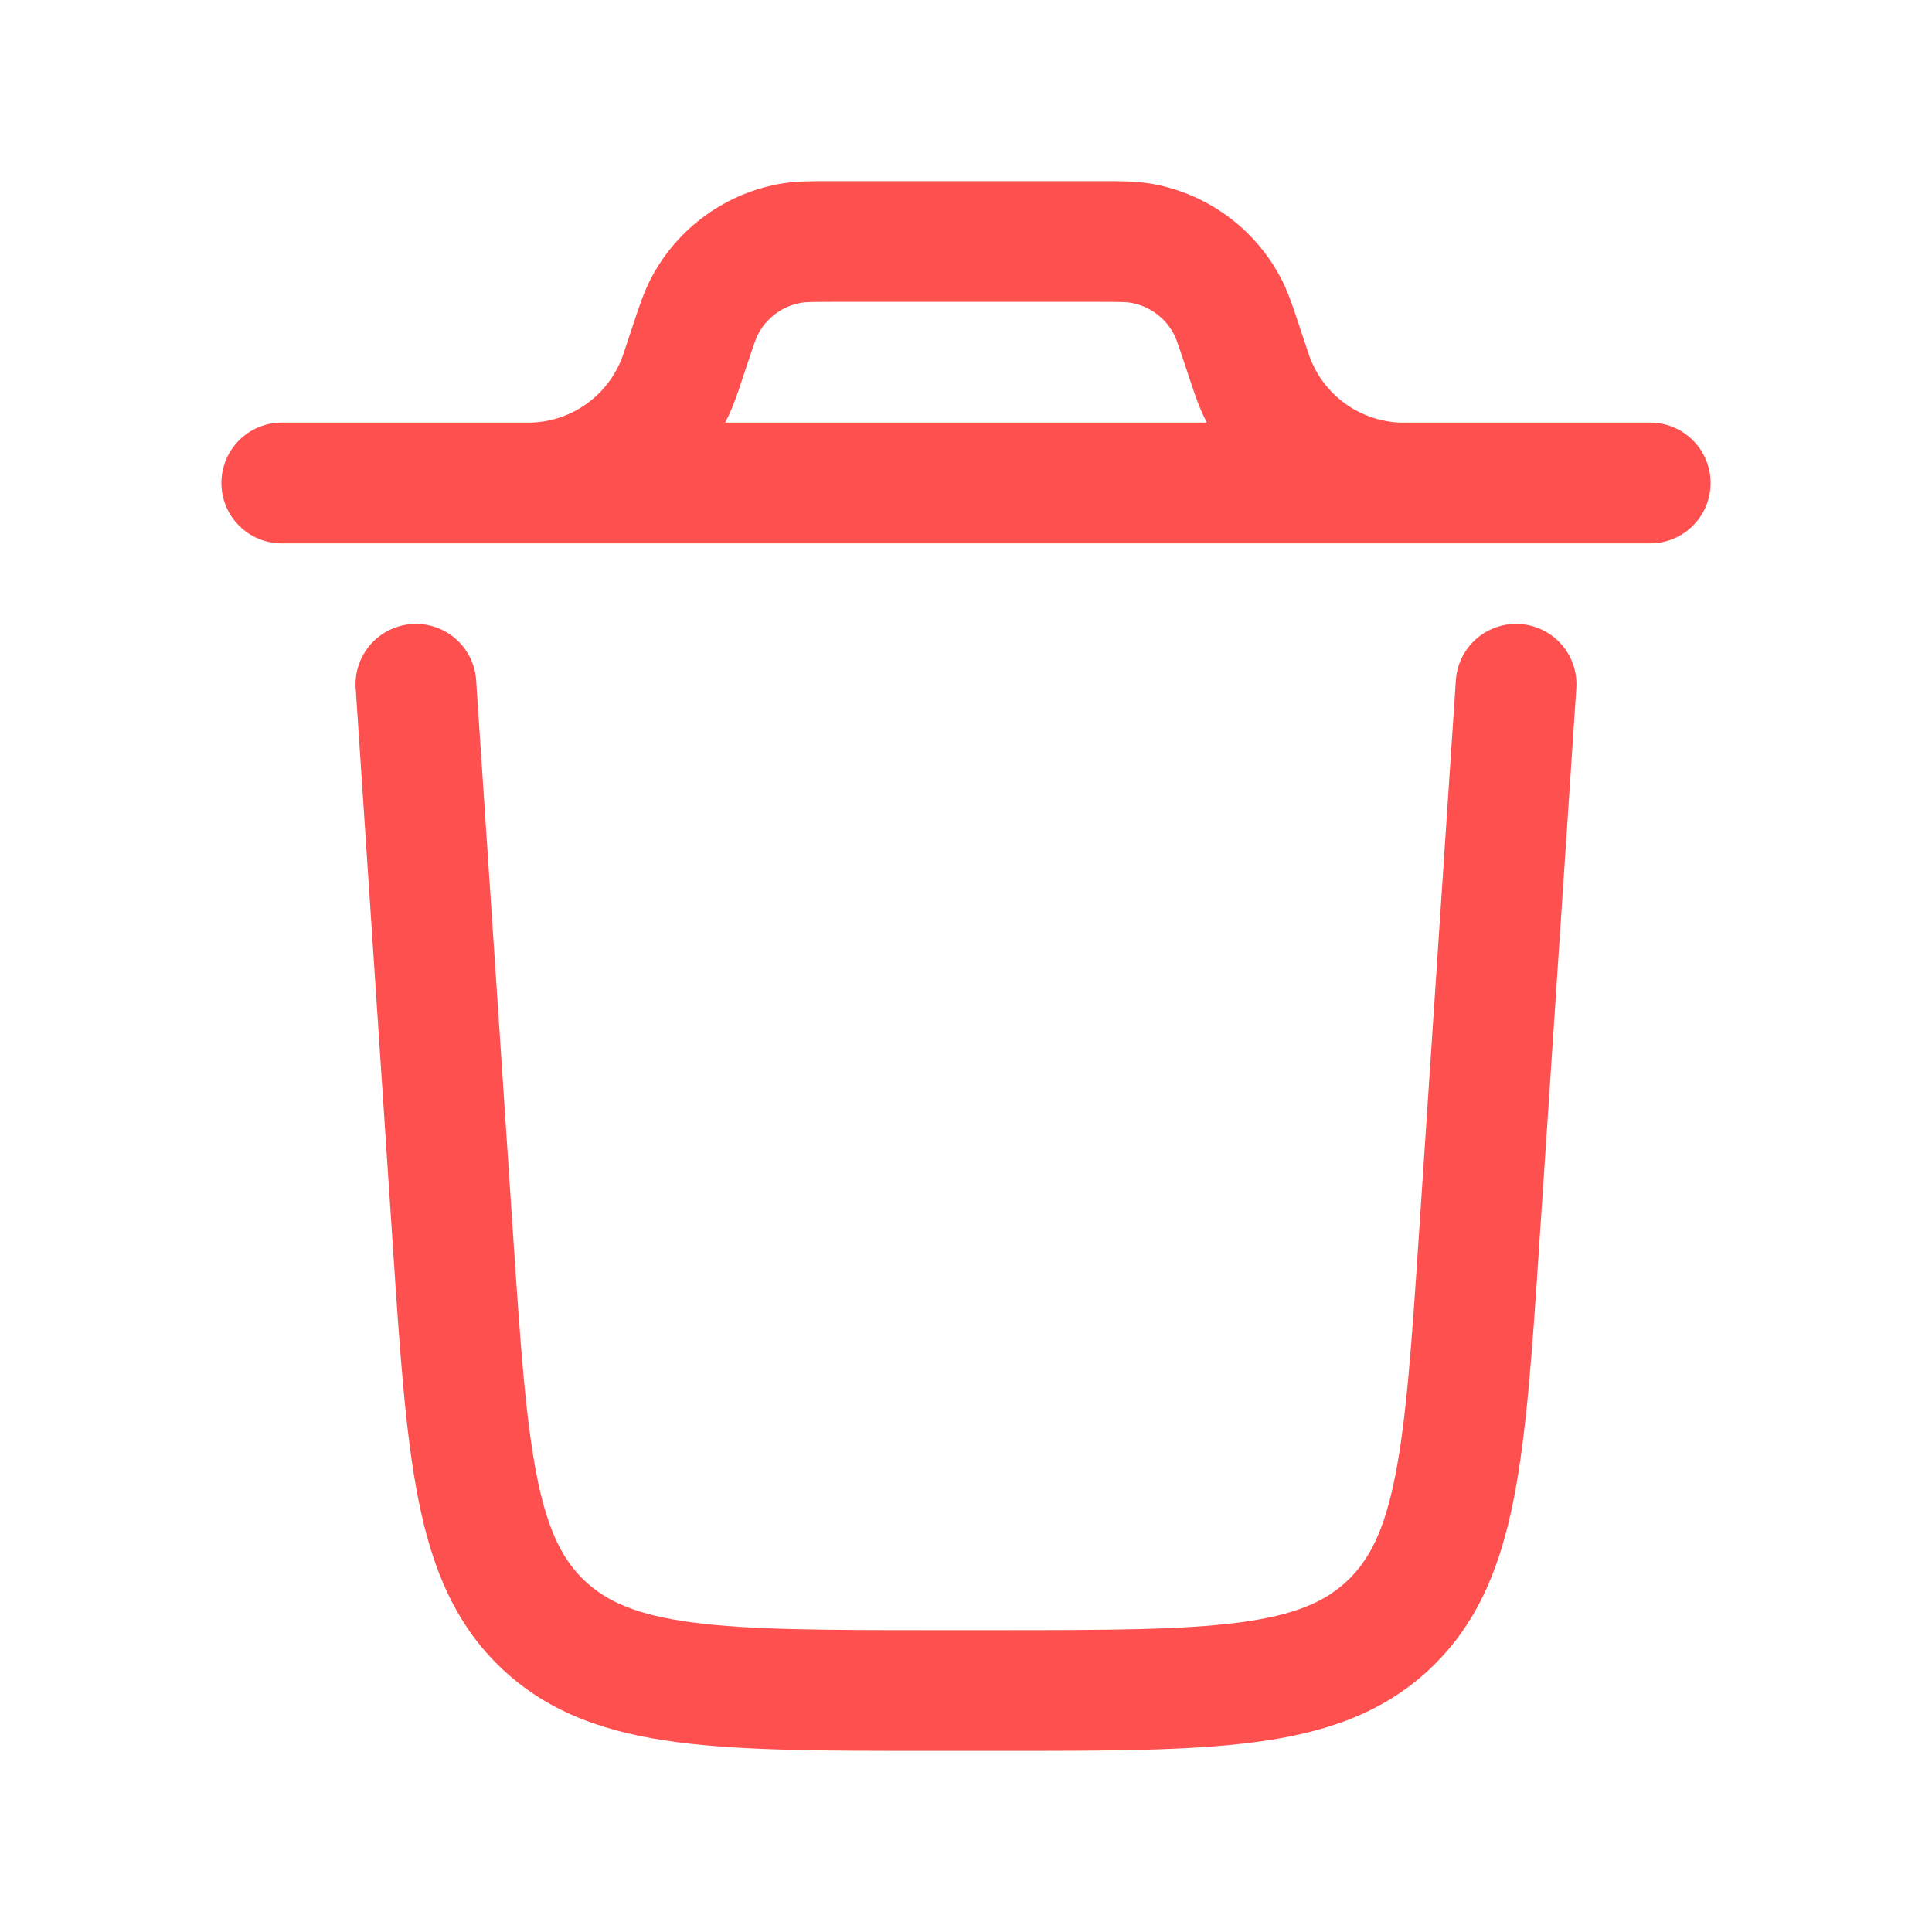
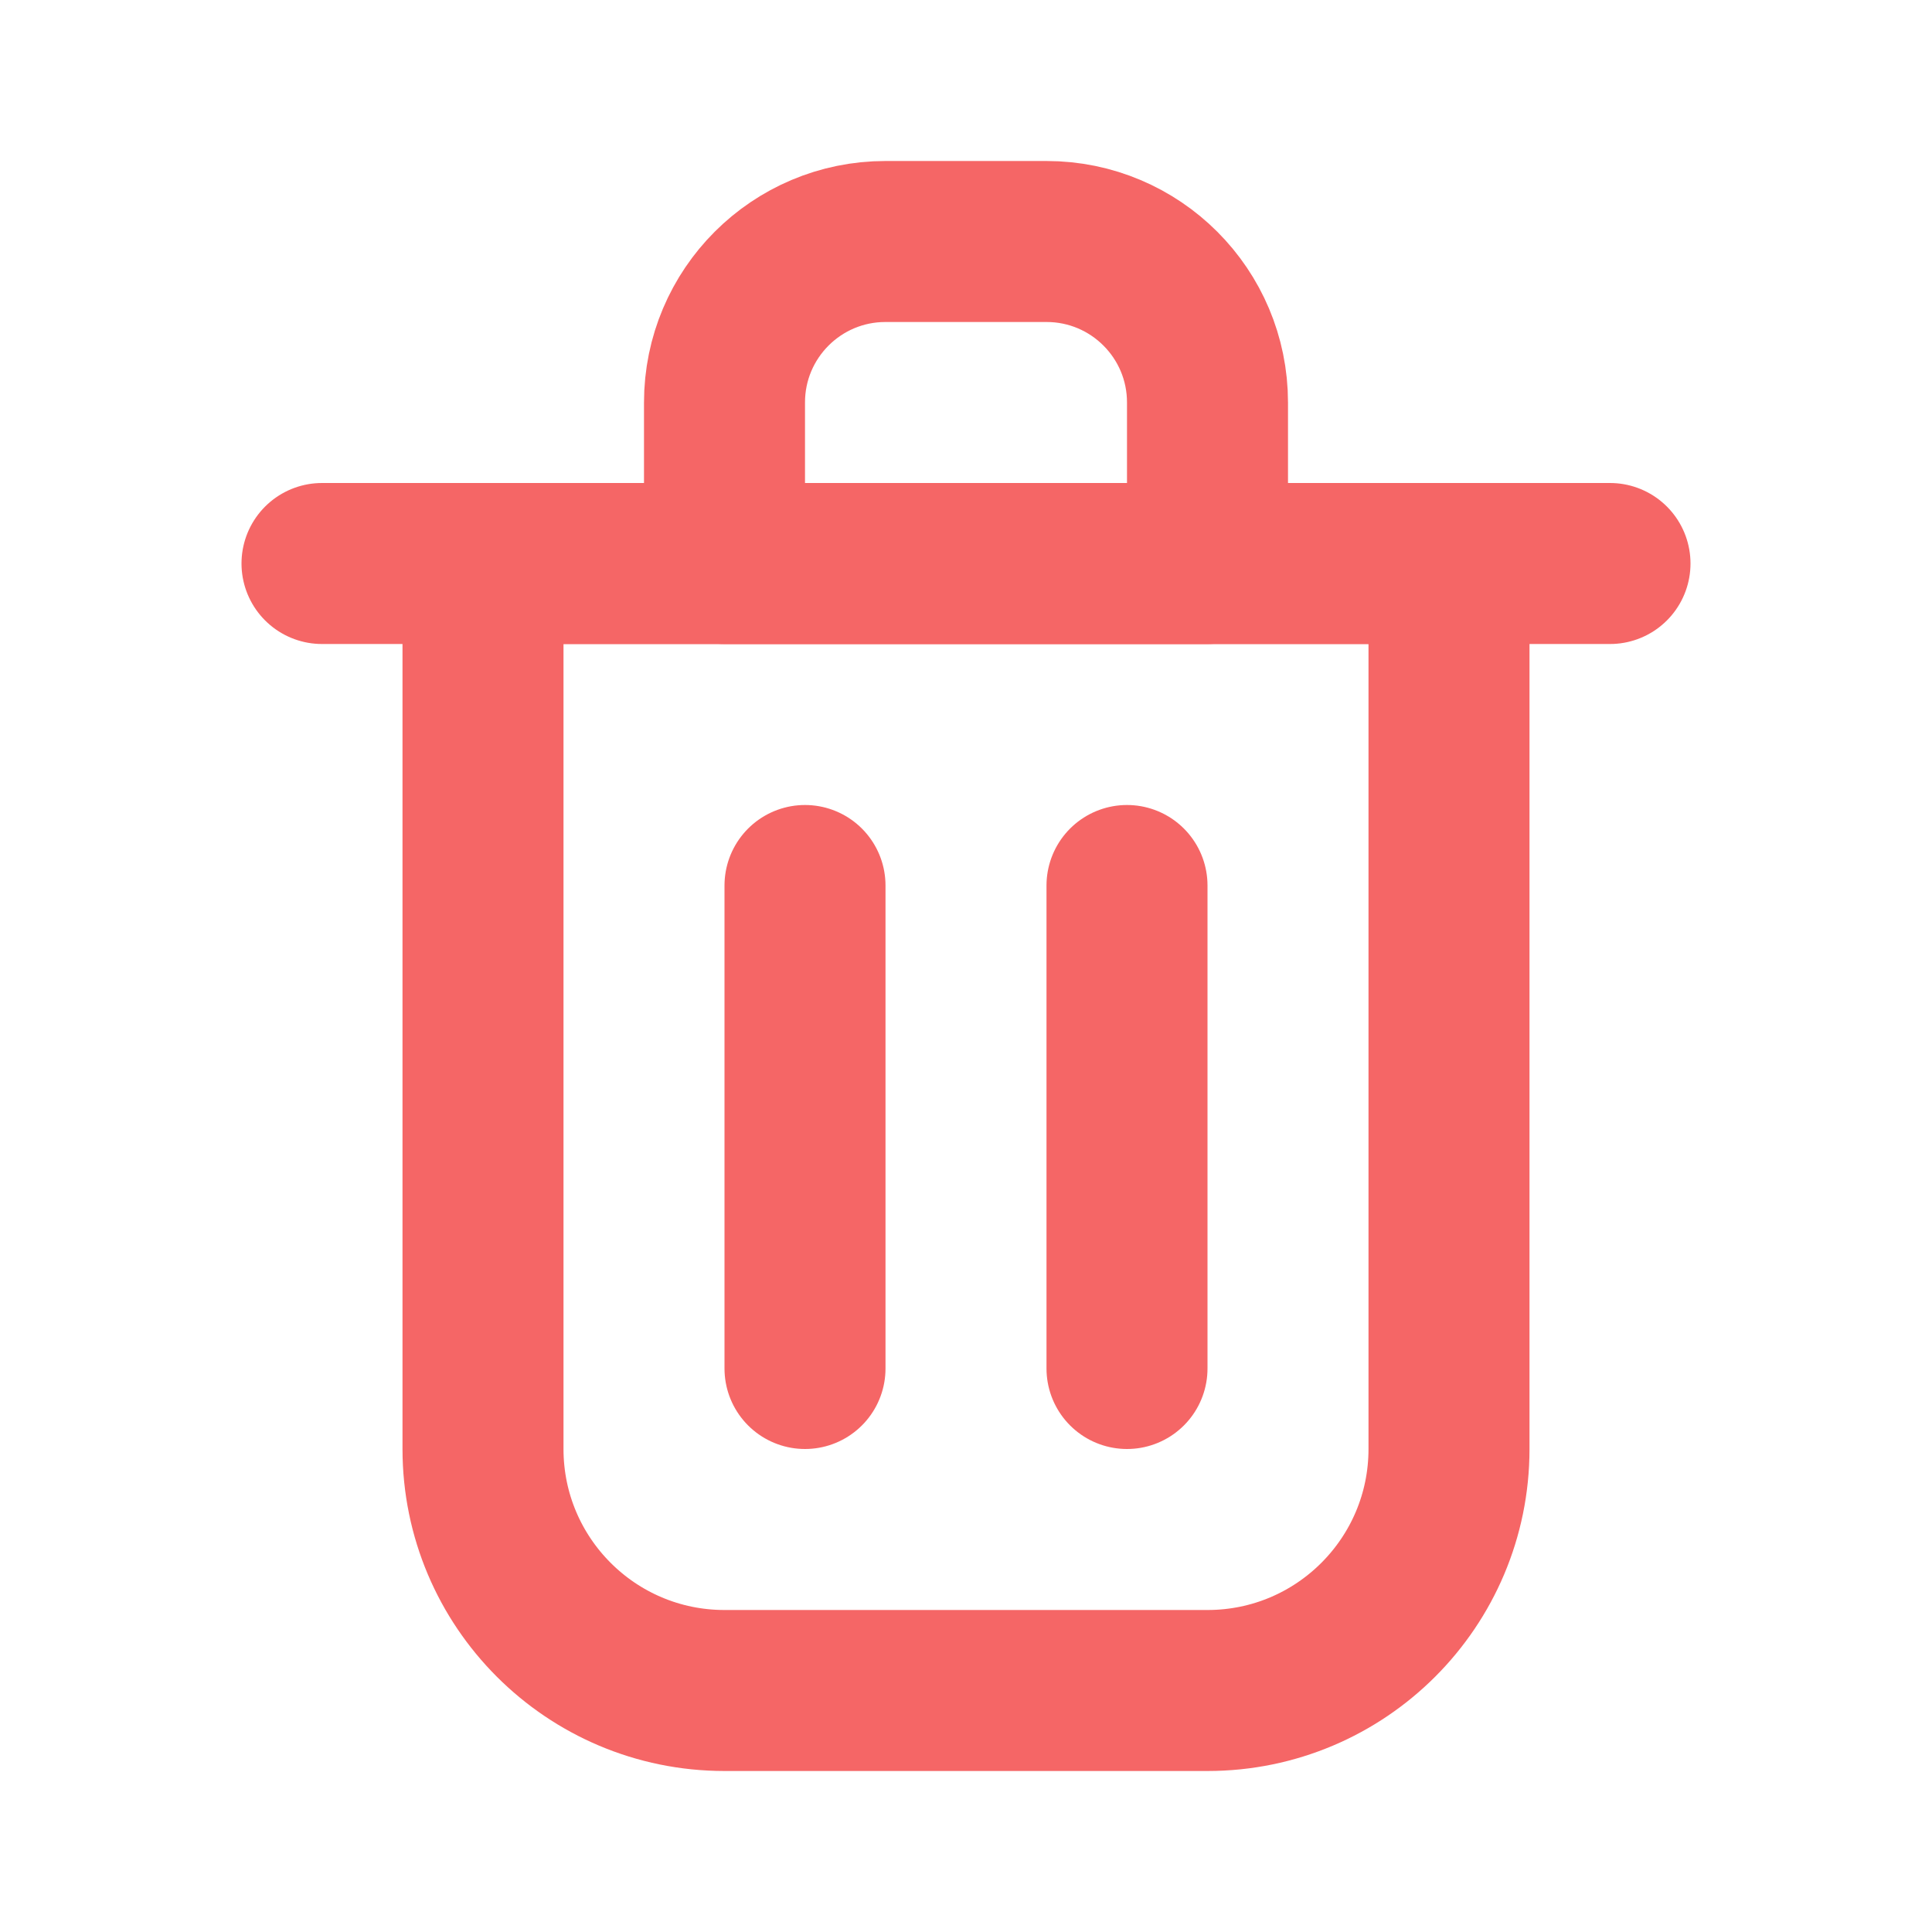
- <svg xmlns="http://www.w3.org/2000/svg" width="20" height="20" viewBox="0 0 20 20" fill="none">
-   <path fill-rule="evenodd" clip-rule="evenodd" d="M4.264 6.46C4.608 6.437 4.906 6.697 4.929 7.042L5.312 12.791C5.387 13.914 5.441 14.696 5.558 15.284C5.671 15.854 5.83 16.156 6.058 16.369C6.286 16.582 6.598 16.721 7.174 16.796C7.769 16.874 8.552 16.875 9.678 16.875H10.322C11.448 16.875 12.231 16.874 12.826 16.796C13.402 16.721 13.714 16.582 13.942 16.369C14.17 16.156 14.329 15.854 14.442 15.284C14.559 14.696 14.613 13.914 14.688 12.791L15.071 7.042C15.094 6.697 15.392 6.437 15.736 6.46C16.081 6.483 16.341 6.781 16.318 7.125L15.932 12.918C15.861 13.987 15.803 14.851 15.668 15.528C15.528 16.232 15.289 16.821 14.796 17.282C14.303 17.743 13.7 17.942 12.988 18.035C12.303 18.125 11.438 18.125 10.366 18.125H9.634C8.563 18.125 7.697 18.125 7.012 18.035C6.3 17.942 5.697 17.743 5.204 17.282C4.711 16.821 4.472 16.232 4.332 15.528C4.197 14.851 4.139 13.987 4.068 12.918L3.682 7.125C3.659 6.781 3.92 6.483 4.264 6.46Z" fill="#FF5050" />
-   <path fill-rule="evenodd" clip-rule="evenodd" d="M8.629 1.875L8.591 1.875C8.411 1.875 8.254 1.875 8.105 1.898C7.519 1.992 7.012 2.358 6.738 2.884C6.669 3.017 6.619 3.166 6.562 3.337L6.55 3.374L6.469 3.617C6.453 3.664 6.449 3.677 6.445 3.688C6.299 4.091 5.921 4.364 5.492 4.375C5.481 4.375 5.467 4.375 5.417 4.375H2.917C2.571 4.375 2.292 4.655 2.292 5C2.292 5.345 2.571 5.625 2.917 5.625L5.424 5.625L5.438 5.625H14.562L14.576 5.625L17.083 5.625C17.428 5.625 17.708 5.345 17.708 5C17.708 4.655 17.428 4.375 17.083 4.375H14.583C14.533 4.375 14.52 4.375 14.508 4.375C14.079 4.364 13.701 4.091 13.555 3.688C13.551 3.677 13.547 3.664 13.531 3.617L13.45 3.374L13.438 3.337C13.381 3.166 13.332 3.017 13.262 2.884C12.988 2.358 12.481 1.992 11.895 1.898C11.746 1.875 11.589 1.875 11.409 1.875L11.371 1.875H8.629ZM7.62 4.113C7.588 4.203 7.55 4.291 7.507 4.375H12.493C12.45 4.291 12.412 4.203 12.38 4.113L12.347 4.018L12.264 3.769C12.188 3.541 12.171 3.495 12.153 3.461C12.062 3.286 11.893 3.164 11.698 3.133C11.661 3.127 11.611 3.125 11.371 3.125H8.629C8.389 3.125 8.34 3.127 8.302 3.133C8.107 3.164 7.938 3.286 7.847 3.461C7.829 3.495 7.812 3.541 7.736 3.769L7.653 4.019C7.64 4.056 7.63 4.085 7.62 4.113Z" fill="#FF5050" />
+ <svg xmlns="http://www.w3.org/2000/svg" width="800px" height="800px" viewBox="0 0 24 24" fill="none">
+   <g id="SVGRepo_bgCarrier" stroke-width="0" />
+   <g id="SVGRepo_tracerCarrier" stroke-linecap="round" stroke-linejoin="round" />
+   <g id="SVGRepo_iconCarrier">
+     <path d="M10 11V17" stroke="#f56666" stroke-width="2" stroke-linecap="round" stroke-linejoin="round" />
+     <path d="M14 11V17" stroke="#f56666" stroke-width="2" stroke-linecap="round" stroke-linejoin="round" />
+     <path d="M4 7H20" stroke="#f56666" stroke-width="2" stroke-linecap="round" stroke-linejoin="round" />
+     <path d="M6 7H12H18V18C18 19.657 16.657 21 15 21H9C7.343 21 6 19.657 6 18V7Z" stroke="#f56666" stroke-width="2" stroke-linecap="round" stroke-linejoin="round" />
+     <path d="M9 5C9 3.895 9.895 3 11 3H13C14.105 3 15 3.895 15 5V7H9V5Z" stroke="#f56666" stroke-width="2" stroke-linecap="round" stroke-linejoin="round" />
+   </g>
</svg>
